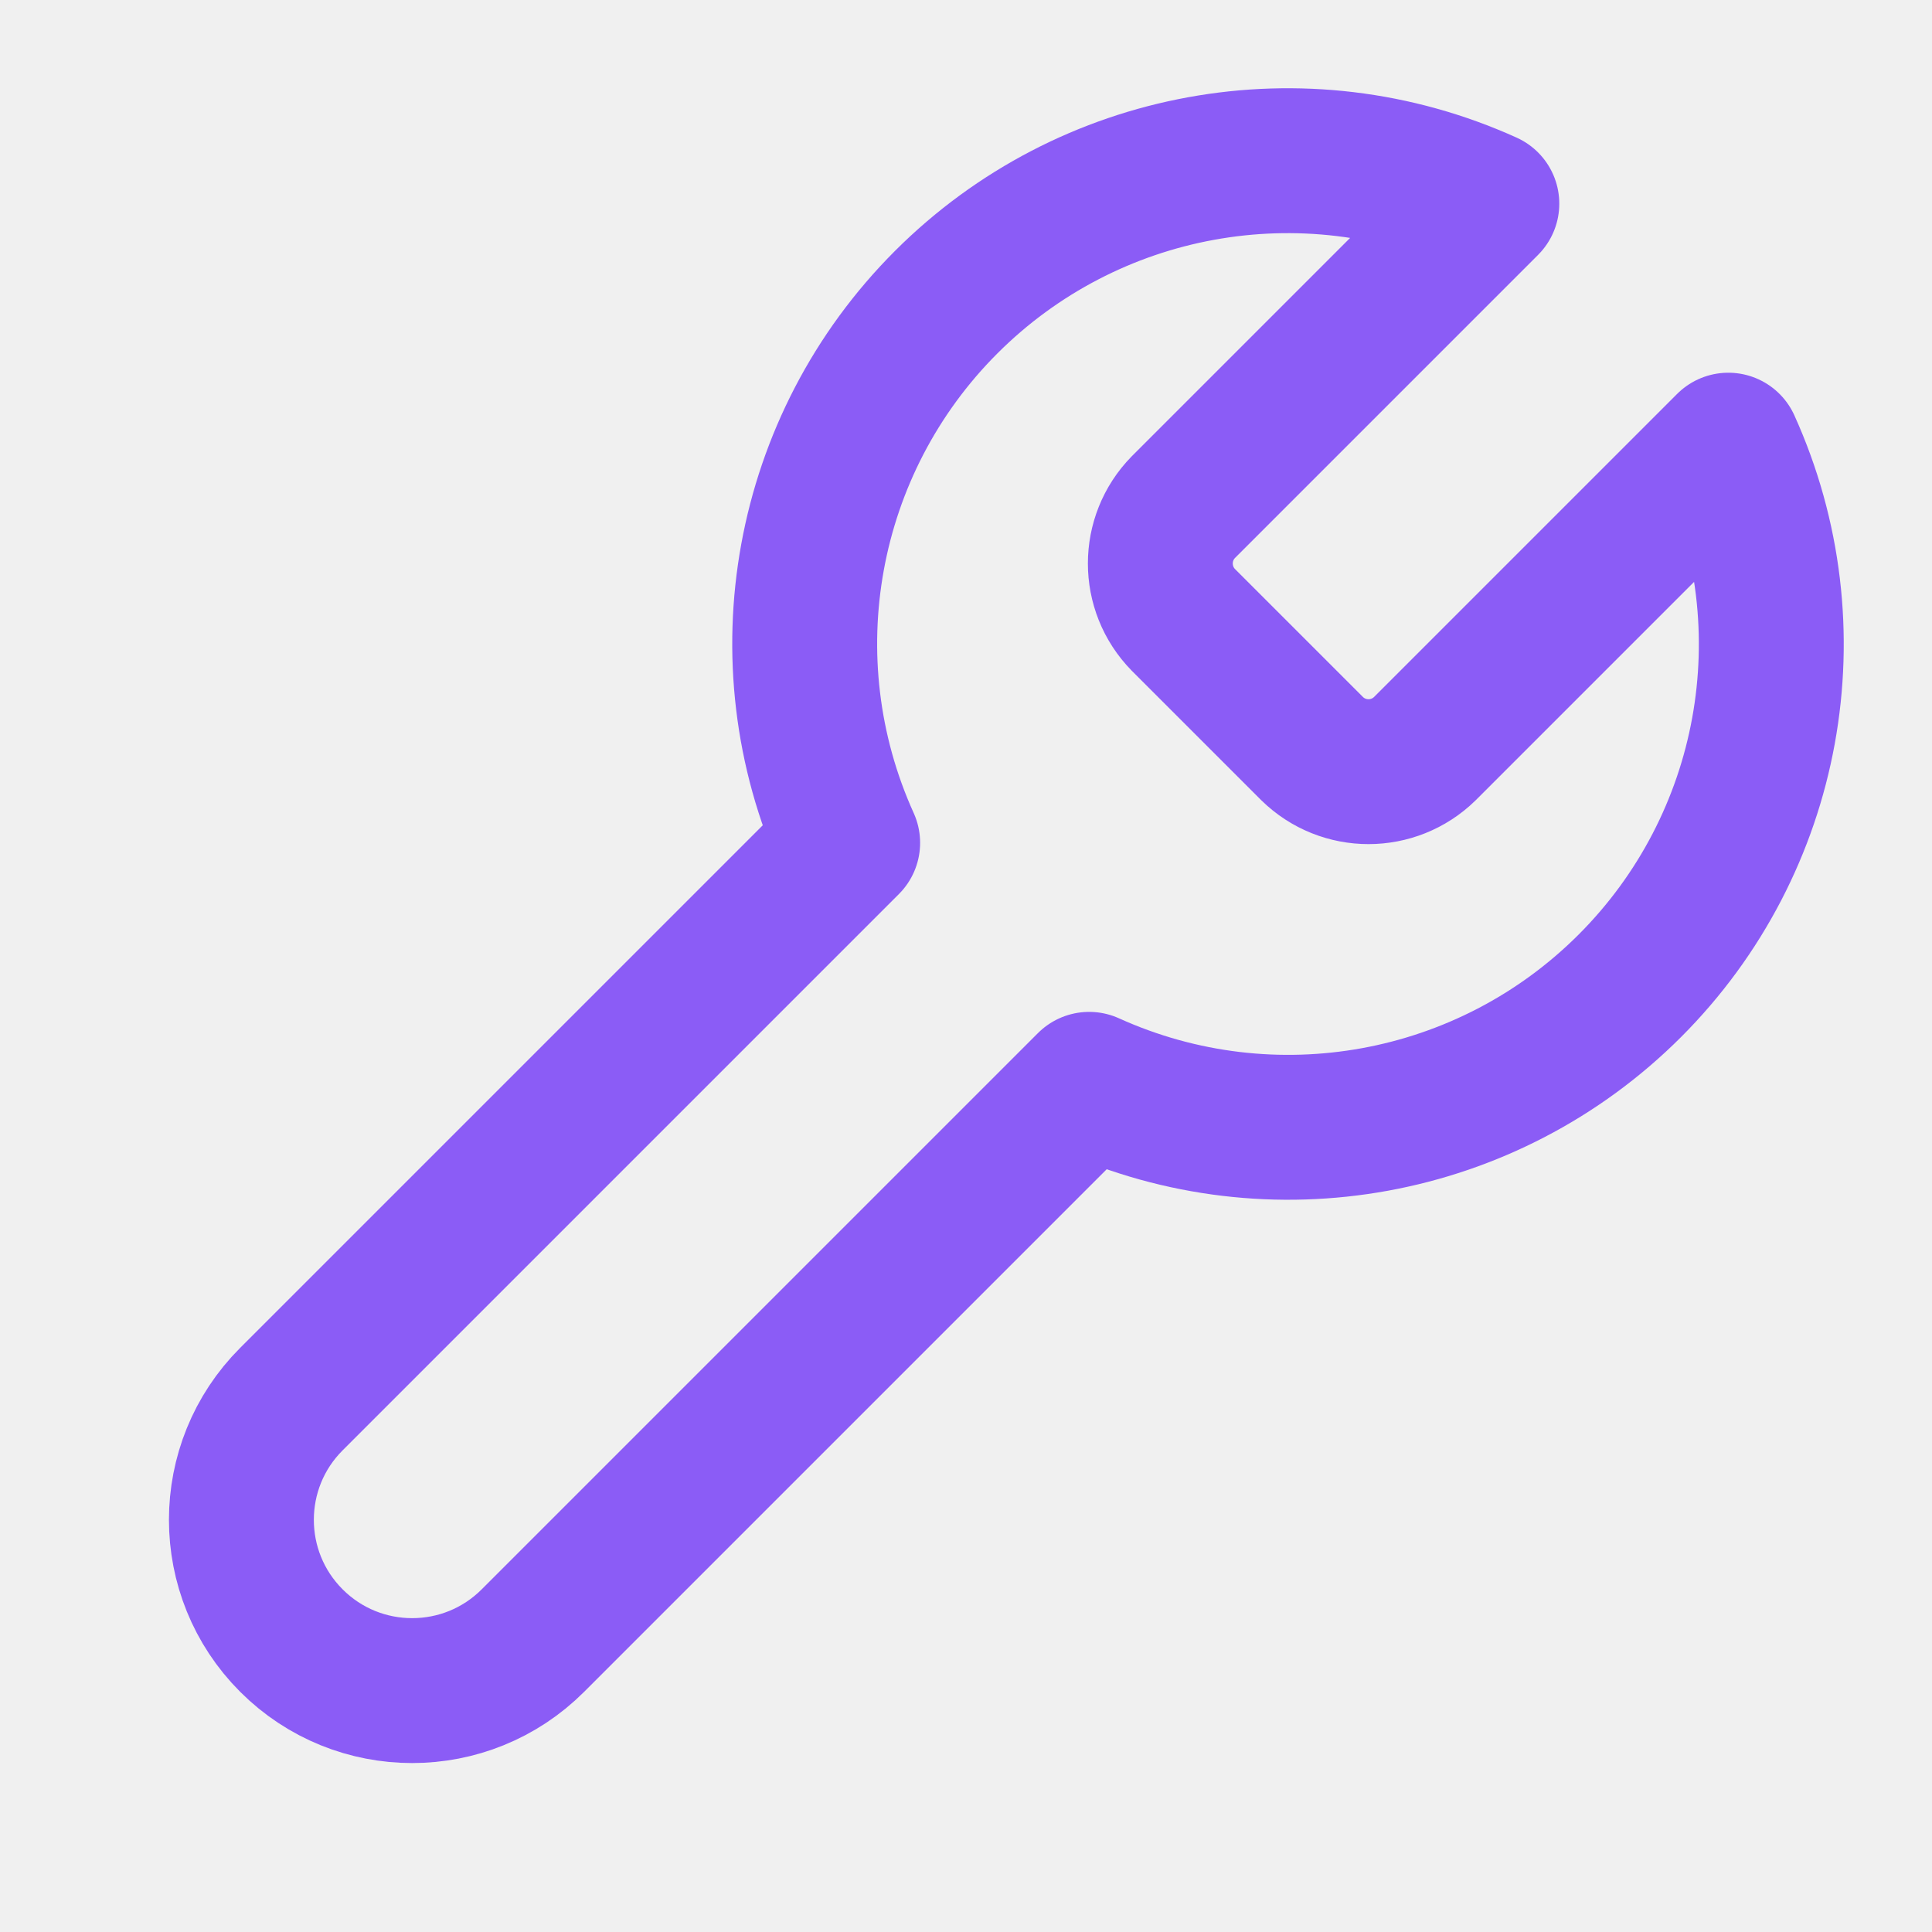
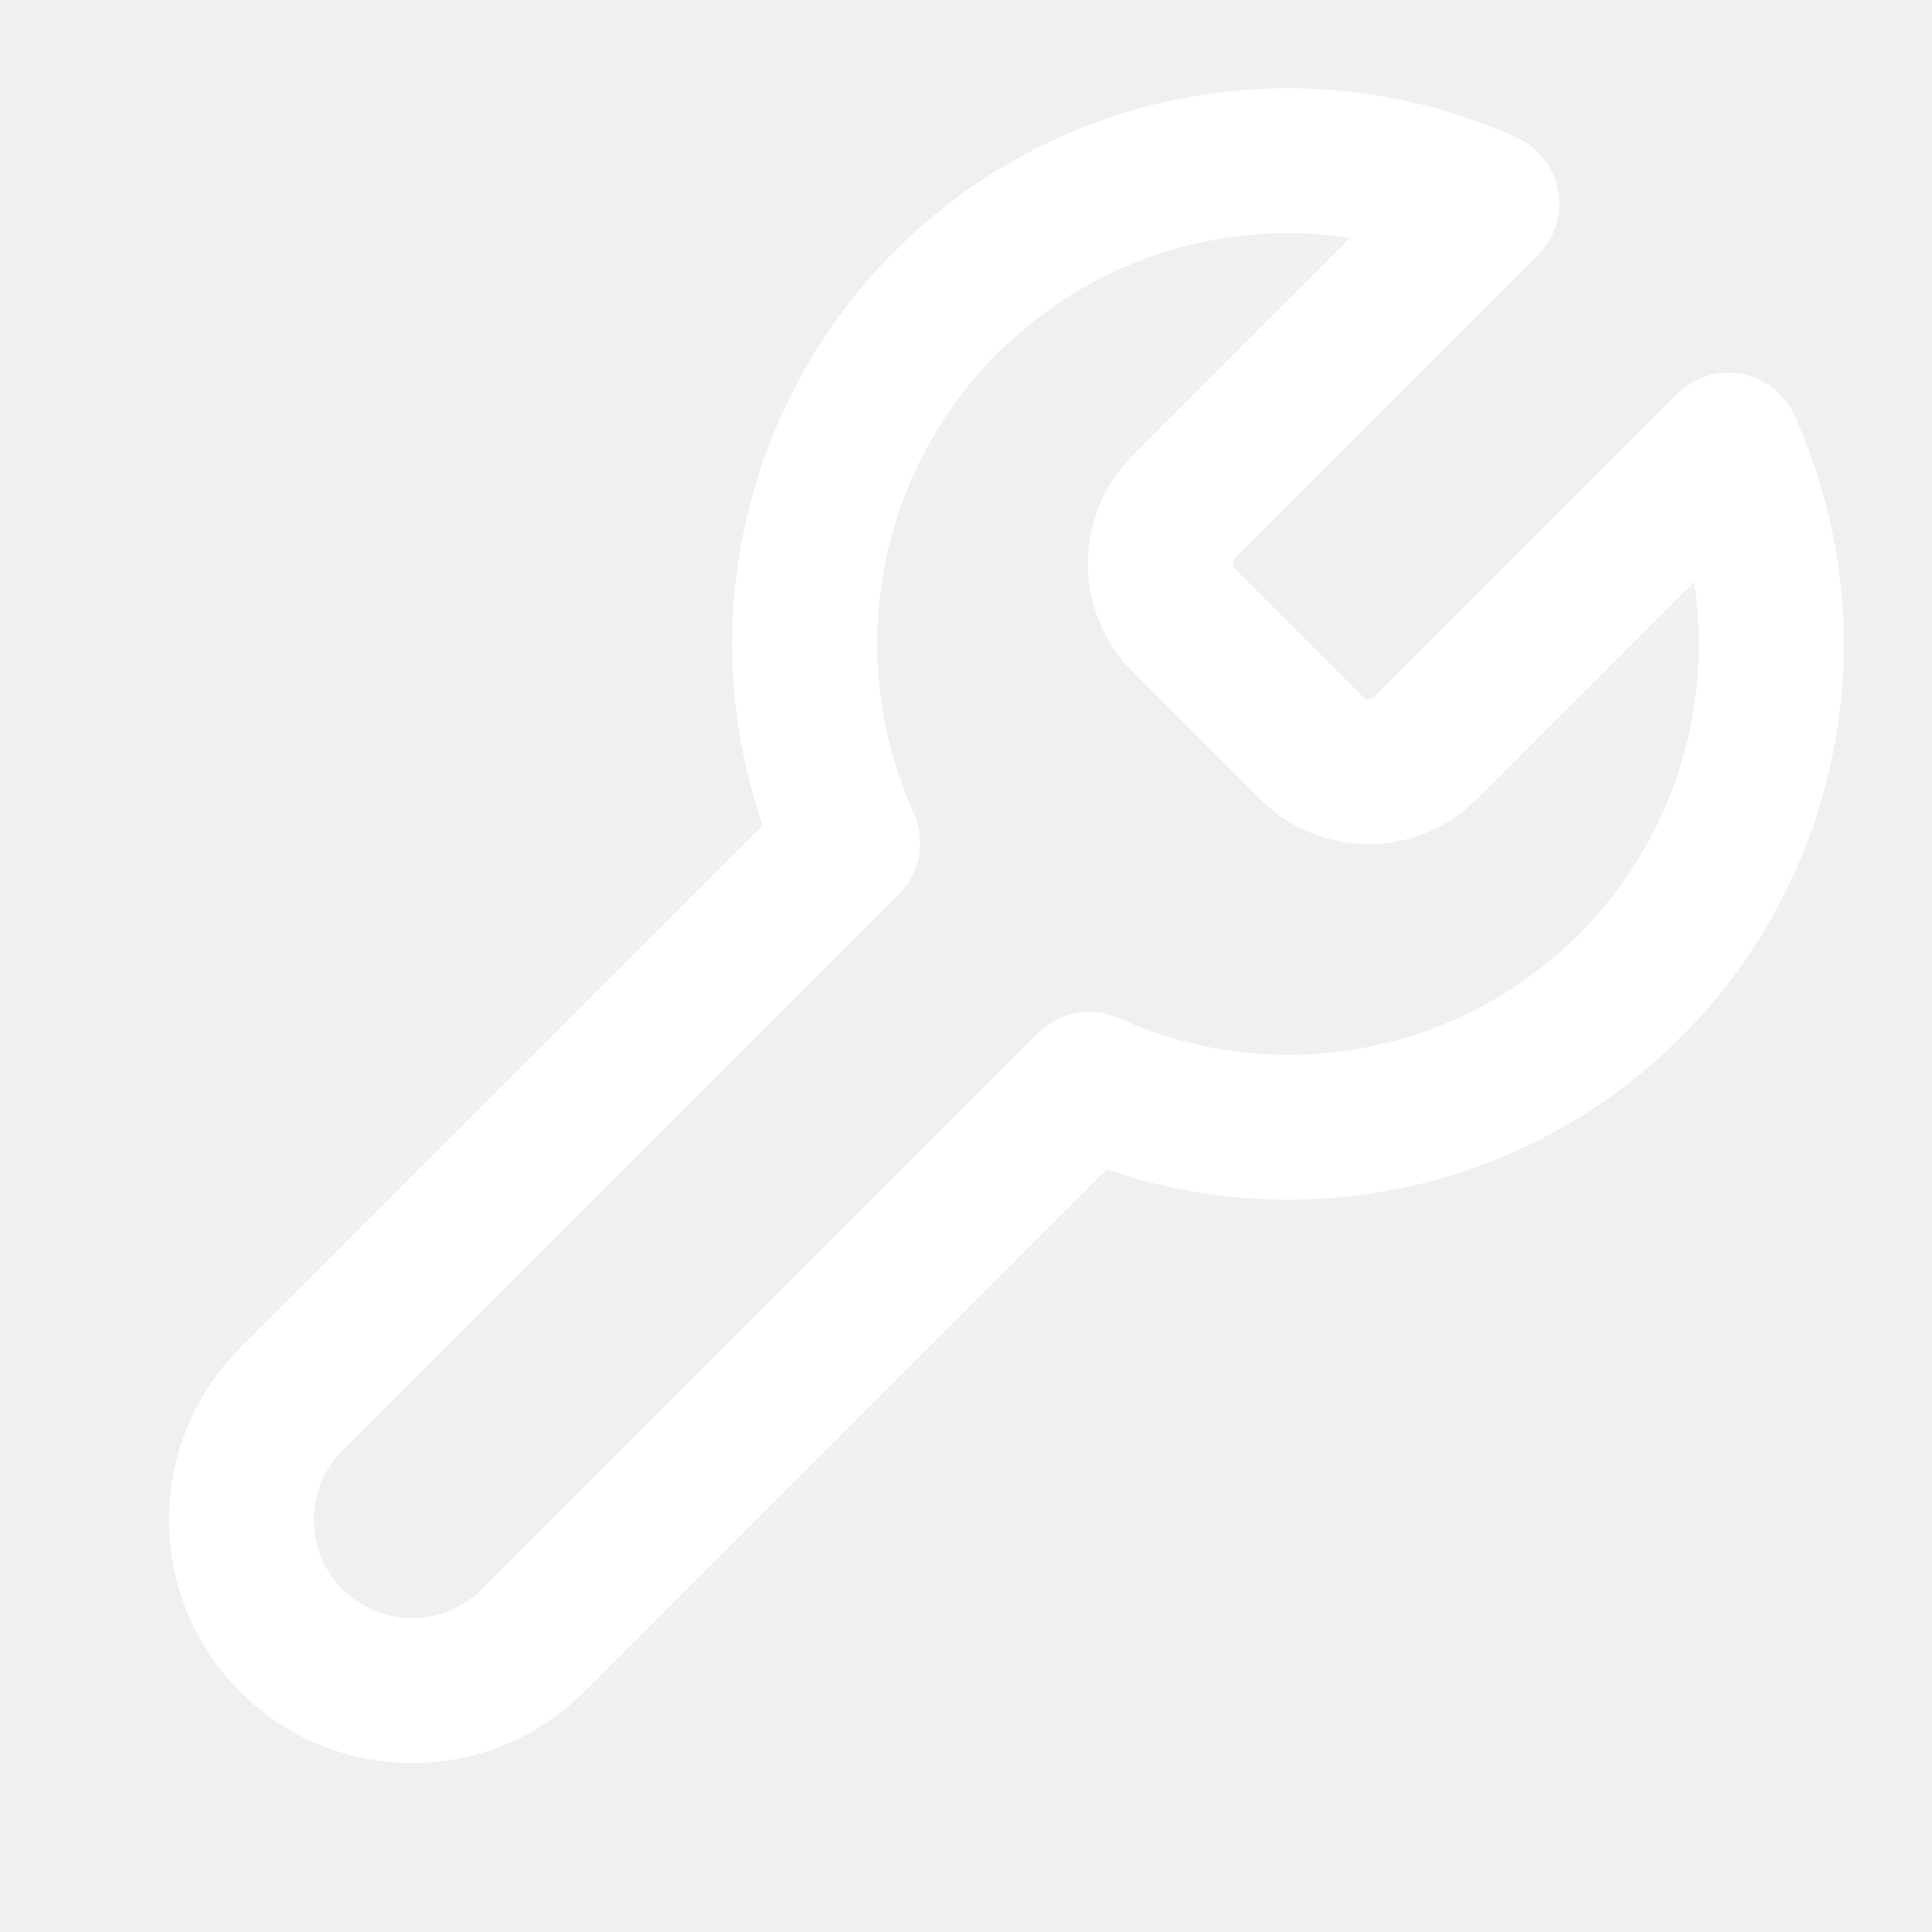
- <svg xmlns="http://www.w3.org/2000/svg" width="24" height="24" viewBox="0 0 24 24" fill="none" stroke="#8B5CF6" stroke-width="1.8" stroke-linecap="round" stroke-linejoin="round">
+ <svg xmlns="http://www.w3.org/2000/svg" width="24" height="24" viewBox="0 0 24 24" fill="none" stroke="#FFFFFF" stroke-width="1.8" stroke-linecap="round" stroke-linejoin="round">
  <path d="M14.7 6.3a1 1 0 0 0 0 1.4l1.6 1.6a1 1 0 0 0 1.4 0l3.77-3.77a6 6 0 0 1-7.94 7.94l-6.91 6.91a2.12 2.12 0 0 1-3-3l6.91-6.91a6 6 0 0 1 7.94-7.94z" />
</svg>
